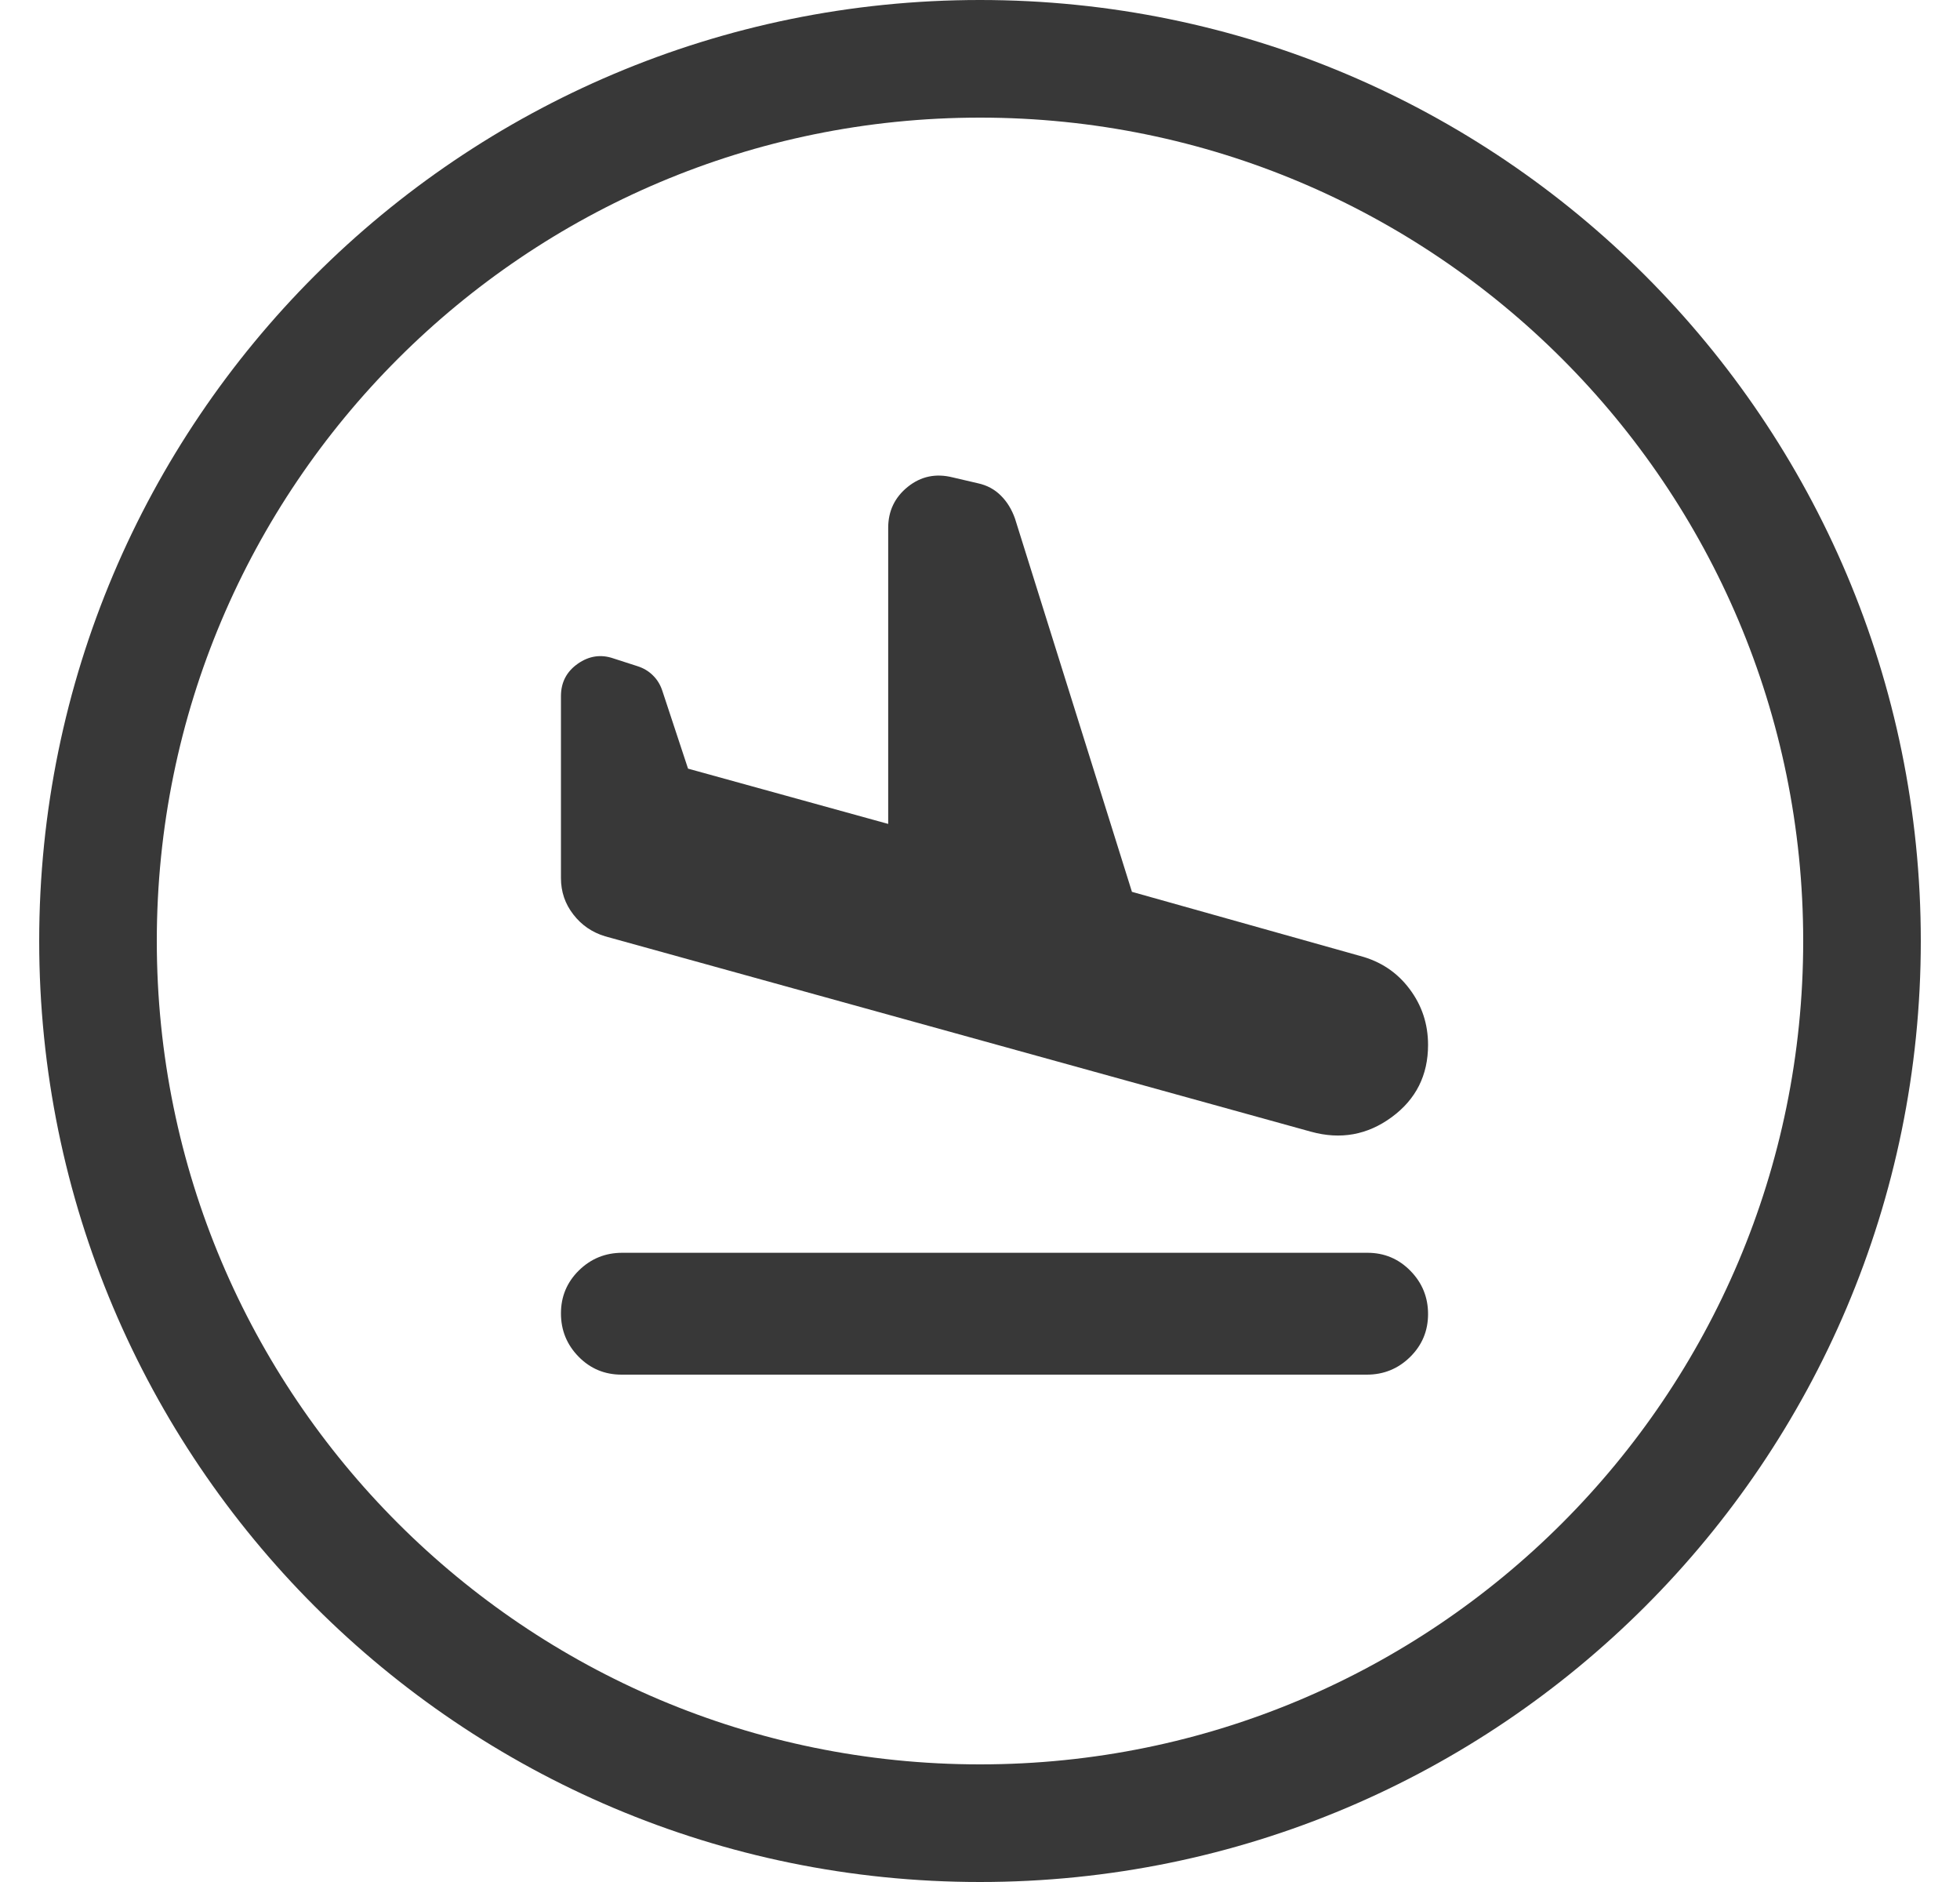
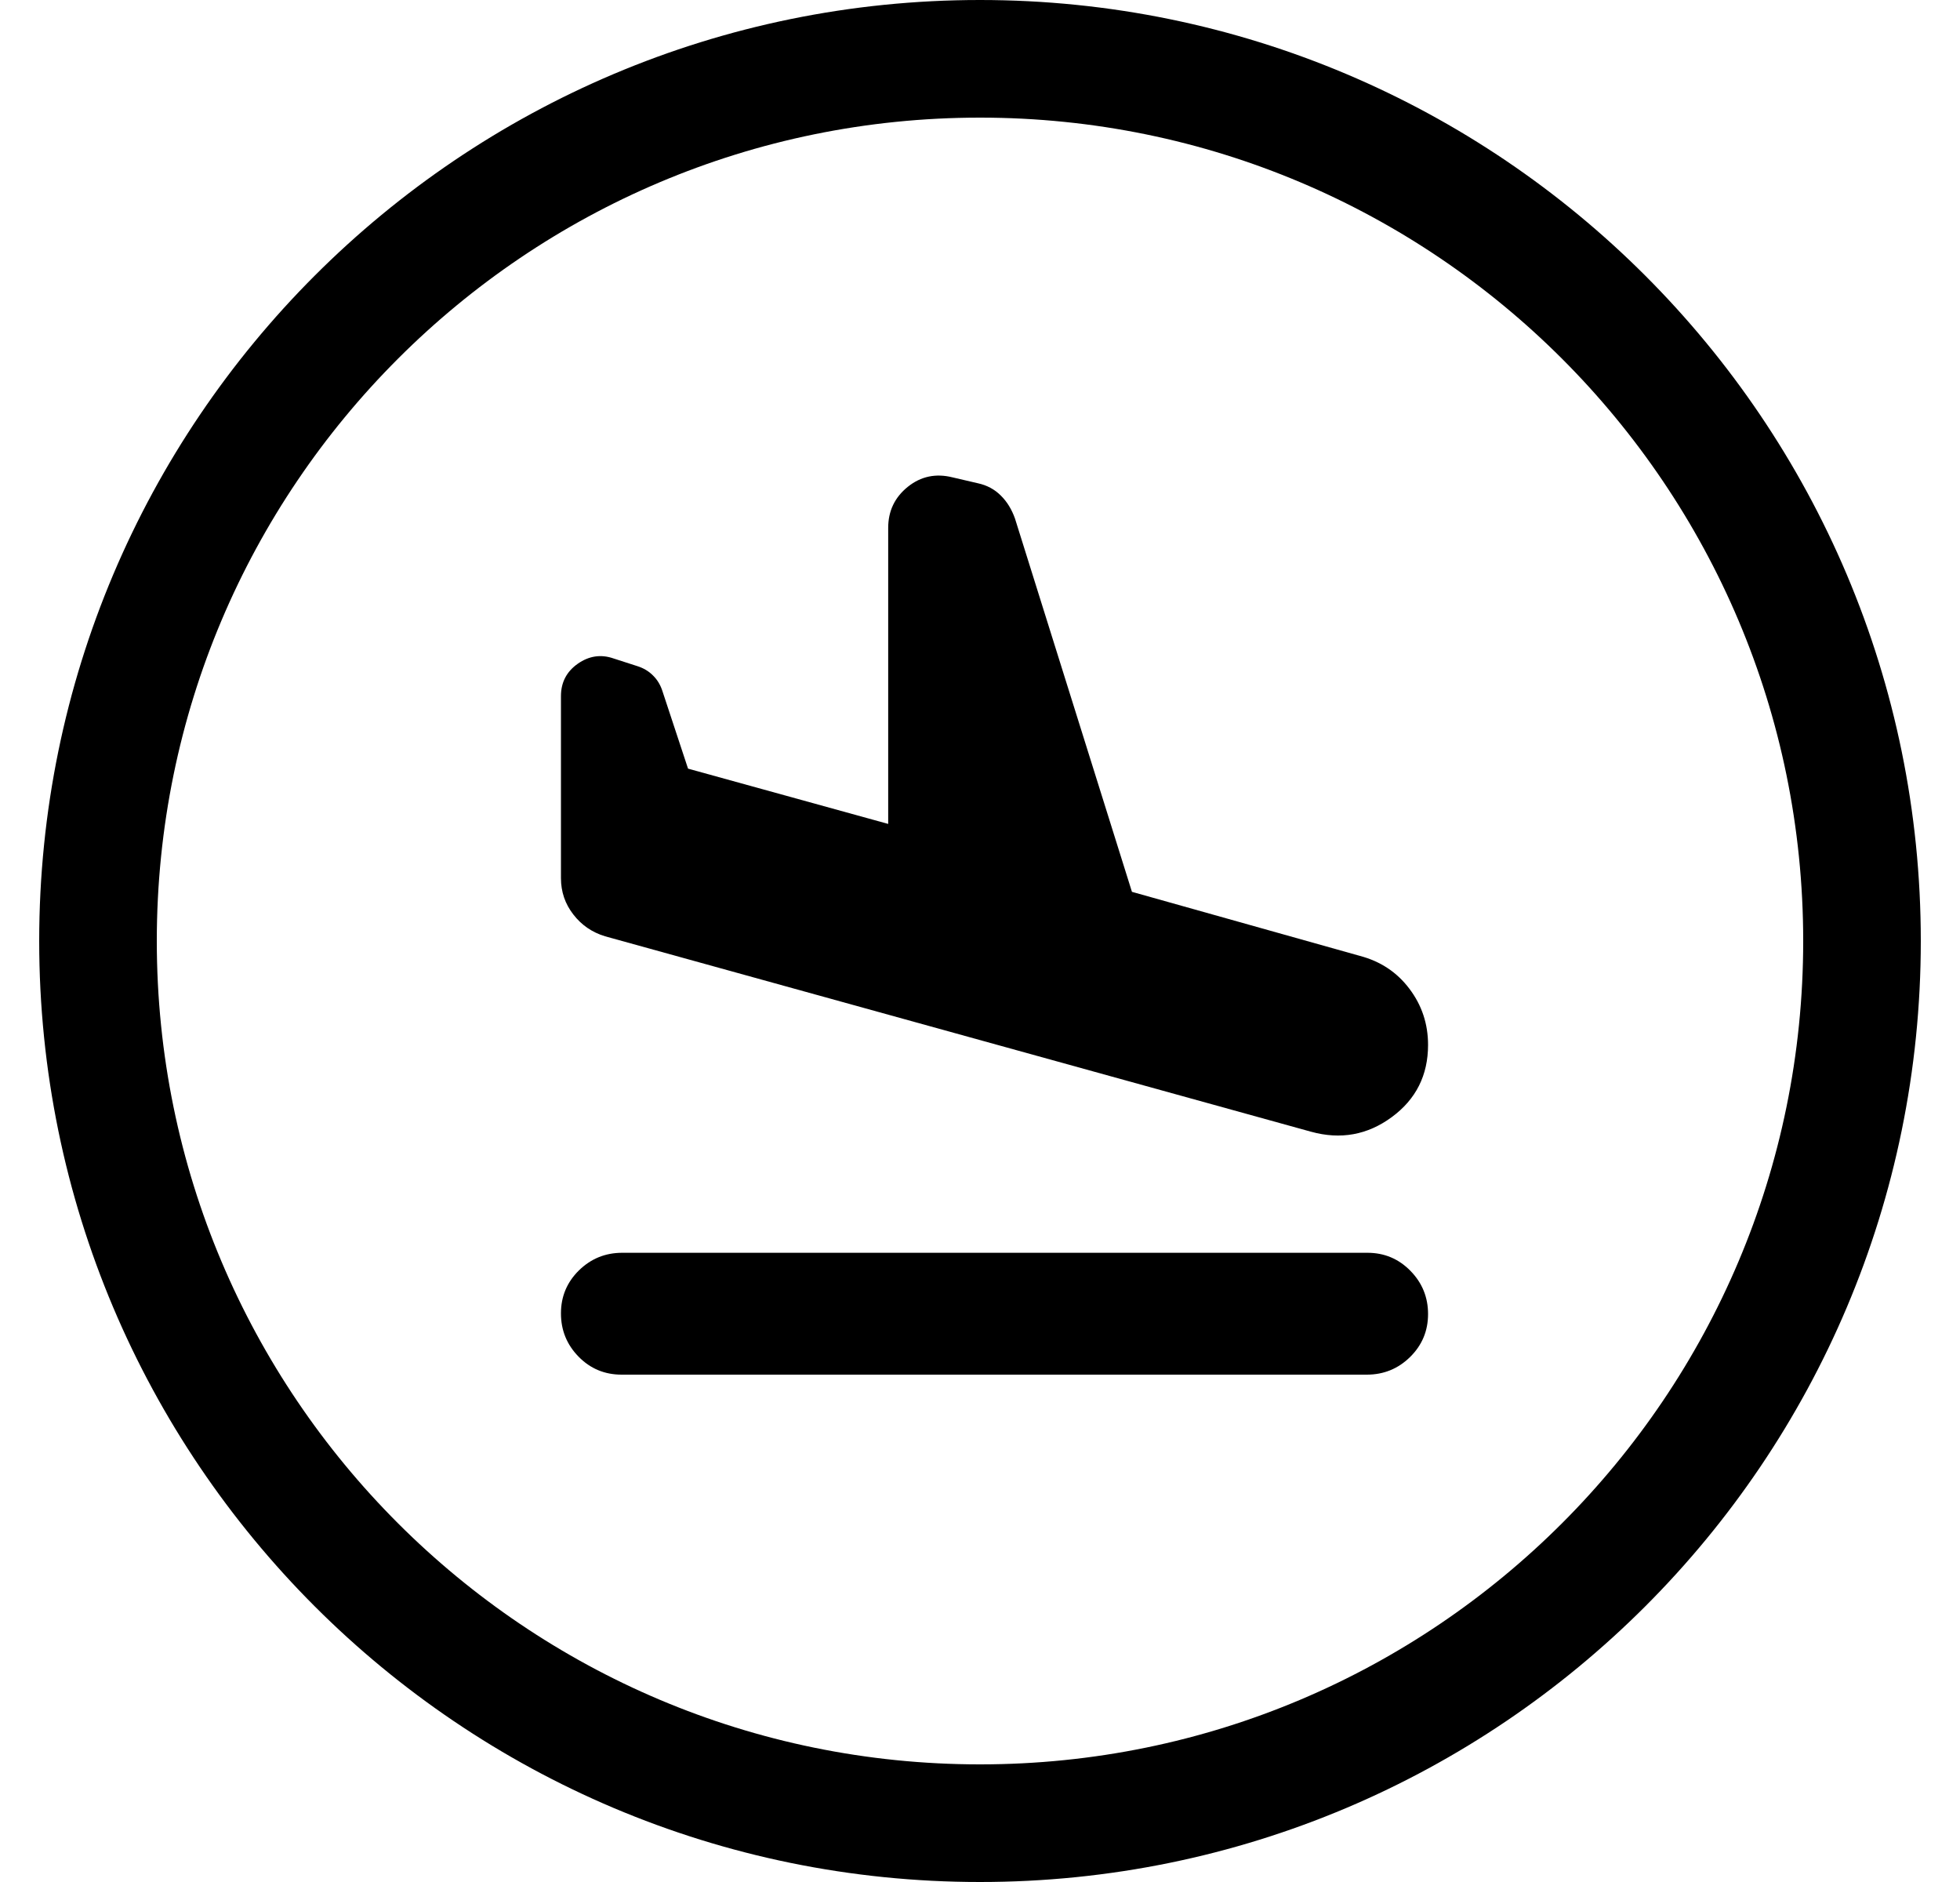
- <svg xmlns="http://www.w3.org/2000/svg" width="25" height="24" viewBox="0 0 25 24" fill="none">
-   <path d="M16.722 14.432L7.718 11.94C7.553 11.89 7.418 11.798 7.313 11.662C7.207 11.526 7.155 11.371 7.155 11.197V8.878C7.155 8.703 7.226 8.565 7.37 8.464C7.513 8.364 7.665 8.341 7.826 8.397L8.127 8.494C8.207 8.519 8.275 8.559 8.33 8.615C8.386 8.67 8.426 8.738 8.451 8.818L8.776 9.802L11.329 10.507V6.732C11.329 6.517 11.412 6.343 11.579 6.208C11.746 6.074 11.937 6.034 12.152 6.088L12.474 6.163C12.589 6.188 12.686 6.24 12.766 6.32C12.846 6.399 12.905 6.497 12.946 6.612L14.438 11.373L17.346 12.19C17.608 12.259 17.819 12.399 17.977 12.609C18.136 12.819 18.215 13.058 18.215 13.325C18.215 13.712 18.061 14.019 17.752 14.246C17.442 14.474 17.099 14.536 16.722 14.432ZM7.928 17.53C7.713 17.53 7.53 17.454 7.38 17.301C7.23 17.148 7.155 16.964 7.155 16.749C7.155 16.534 7.231 16.352 7.384 16.201C7.537 16.051 7.721 15.976 7.936 15.976H17.442C17.657 15.976 17.84 16.053 17.99 16.206C18.14 16.359 18.215 16.543 18.215 16.757C18.215 16.972 18.139 17.154 17.986 17.305C17.833 17.455 17.649 17.53 17.434 17.53H7.928Z" fill="#383838" />
-   <path d="M23.75 12C23.75 18.213 18.713 23.25 12.5 23.25C6.287 23.25 1.25 18.213 1.25 12C1.25 5.787 6.287 0.75 12.5 0.75C18.713 0.75 23.75 5.787 23.75 12Z" stroke="#383838" stroke-width="1.5" />
+ <svg xmlns="http://www.w3.org/2000/svg" width="100%" height="100%" viewBox="0 0 25 24" fill="none">
+   <path d="M16.722 14.432L7.718 11.94C7.553 11.89 7.418 11.798 7.313 11.662C7.207 11.526 7.155 11.371 7.155 11.197V8.878C7.155 8.703 7.226 8.565 7.37 8.464C7.513 8.364 7.665 8.341 7.826 8.397L8.127 8.494C8.207 8.519 8.275 8.559 8.33 8.615C8.386 8.67 8.426 8.738 8.451 8.818L8.776 9.802L11.329 10.507V6.732C11.329 6.517 11.412 6.343 11.579 6.208C11.746 6.074 11.937 6.034 12.152 6.088L12.474 6.163C12.589 6.188 12.686 6.24 12.766 6.32C12.846 6.399 12.905 6.497 12.946 6.612L14.438 11.373L17.346 12.19C17.608 12.259 17.819 12.399 17.977 12.609C18.136 12.819 18.215 13.058 18.215 13.325C18.215 13.712 18.061 14.019 17.752 14.246C17.442 14.474 17.099 14.536 16.722 14.432ZM7.928 17.53C7.713 17.53 7.53 17.454 7.38 17.301C7.23 17.148 7.155 16.964 7.155 16.749C7.155 16.534 7.231 16.352 7.384 16.201C7.537 16.051 7.721 15.976 7.936 15.976H17.442C17.657 15.976 17.84 16.053 17.99 16.206C18.14 16.359 18.215 16.543 18.215 16.757C18.215 16.972 18.139 17.154 17.986 17.305C17.833 17.455 17.649 17.53 17.434 17.53H7.928Z" fill="currentColor" />
+   <path d="M23.75 12C23.75 18.213 18.713 23.25 12.5 23.25C6.287 23.25 1.25 18.213 1.25 12C1.25 5.787 6.287 0.75 12.5 0.75C18.713 0.75 23.75 5.787 23.75 12Z" stroke="currentColor" stroke-width="1.5" />
</svg>
